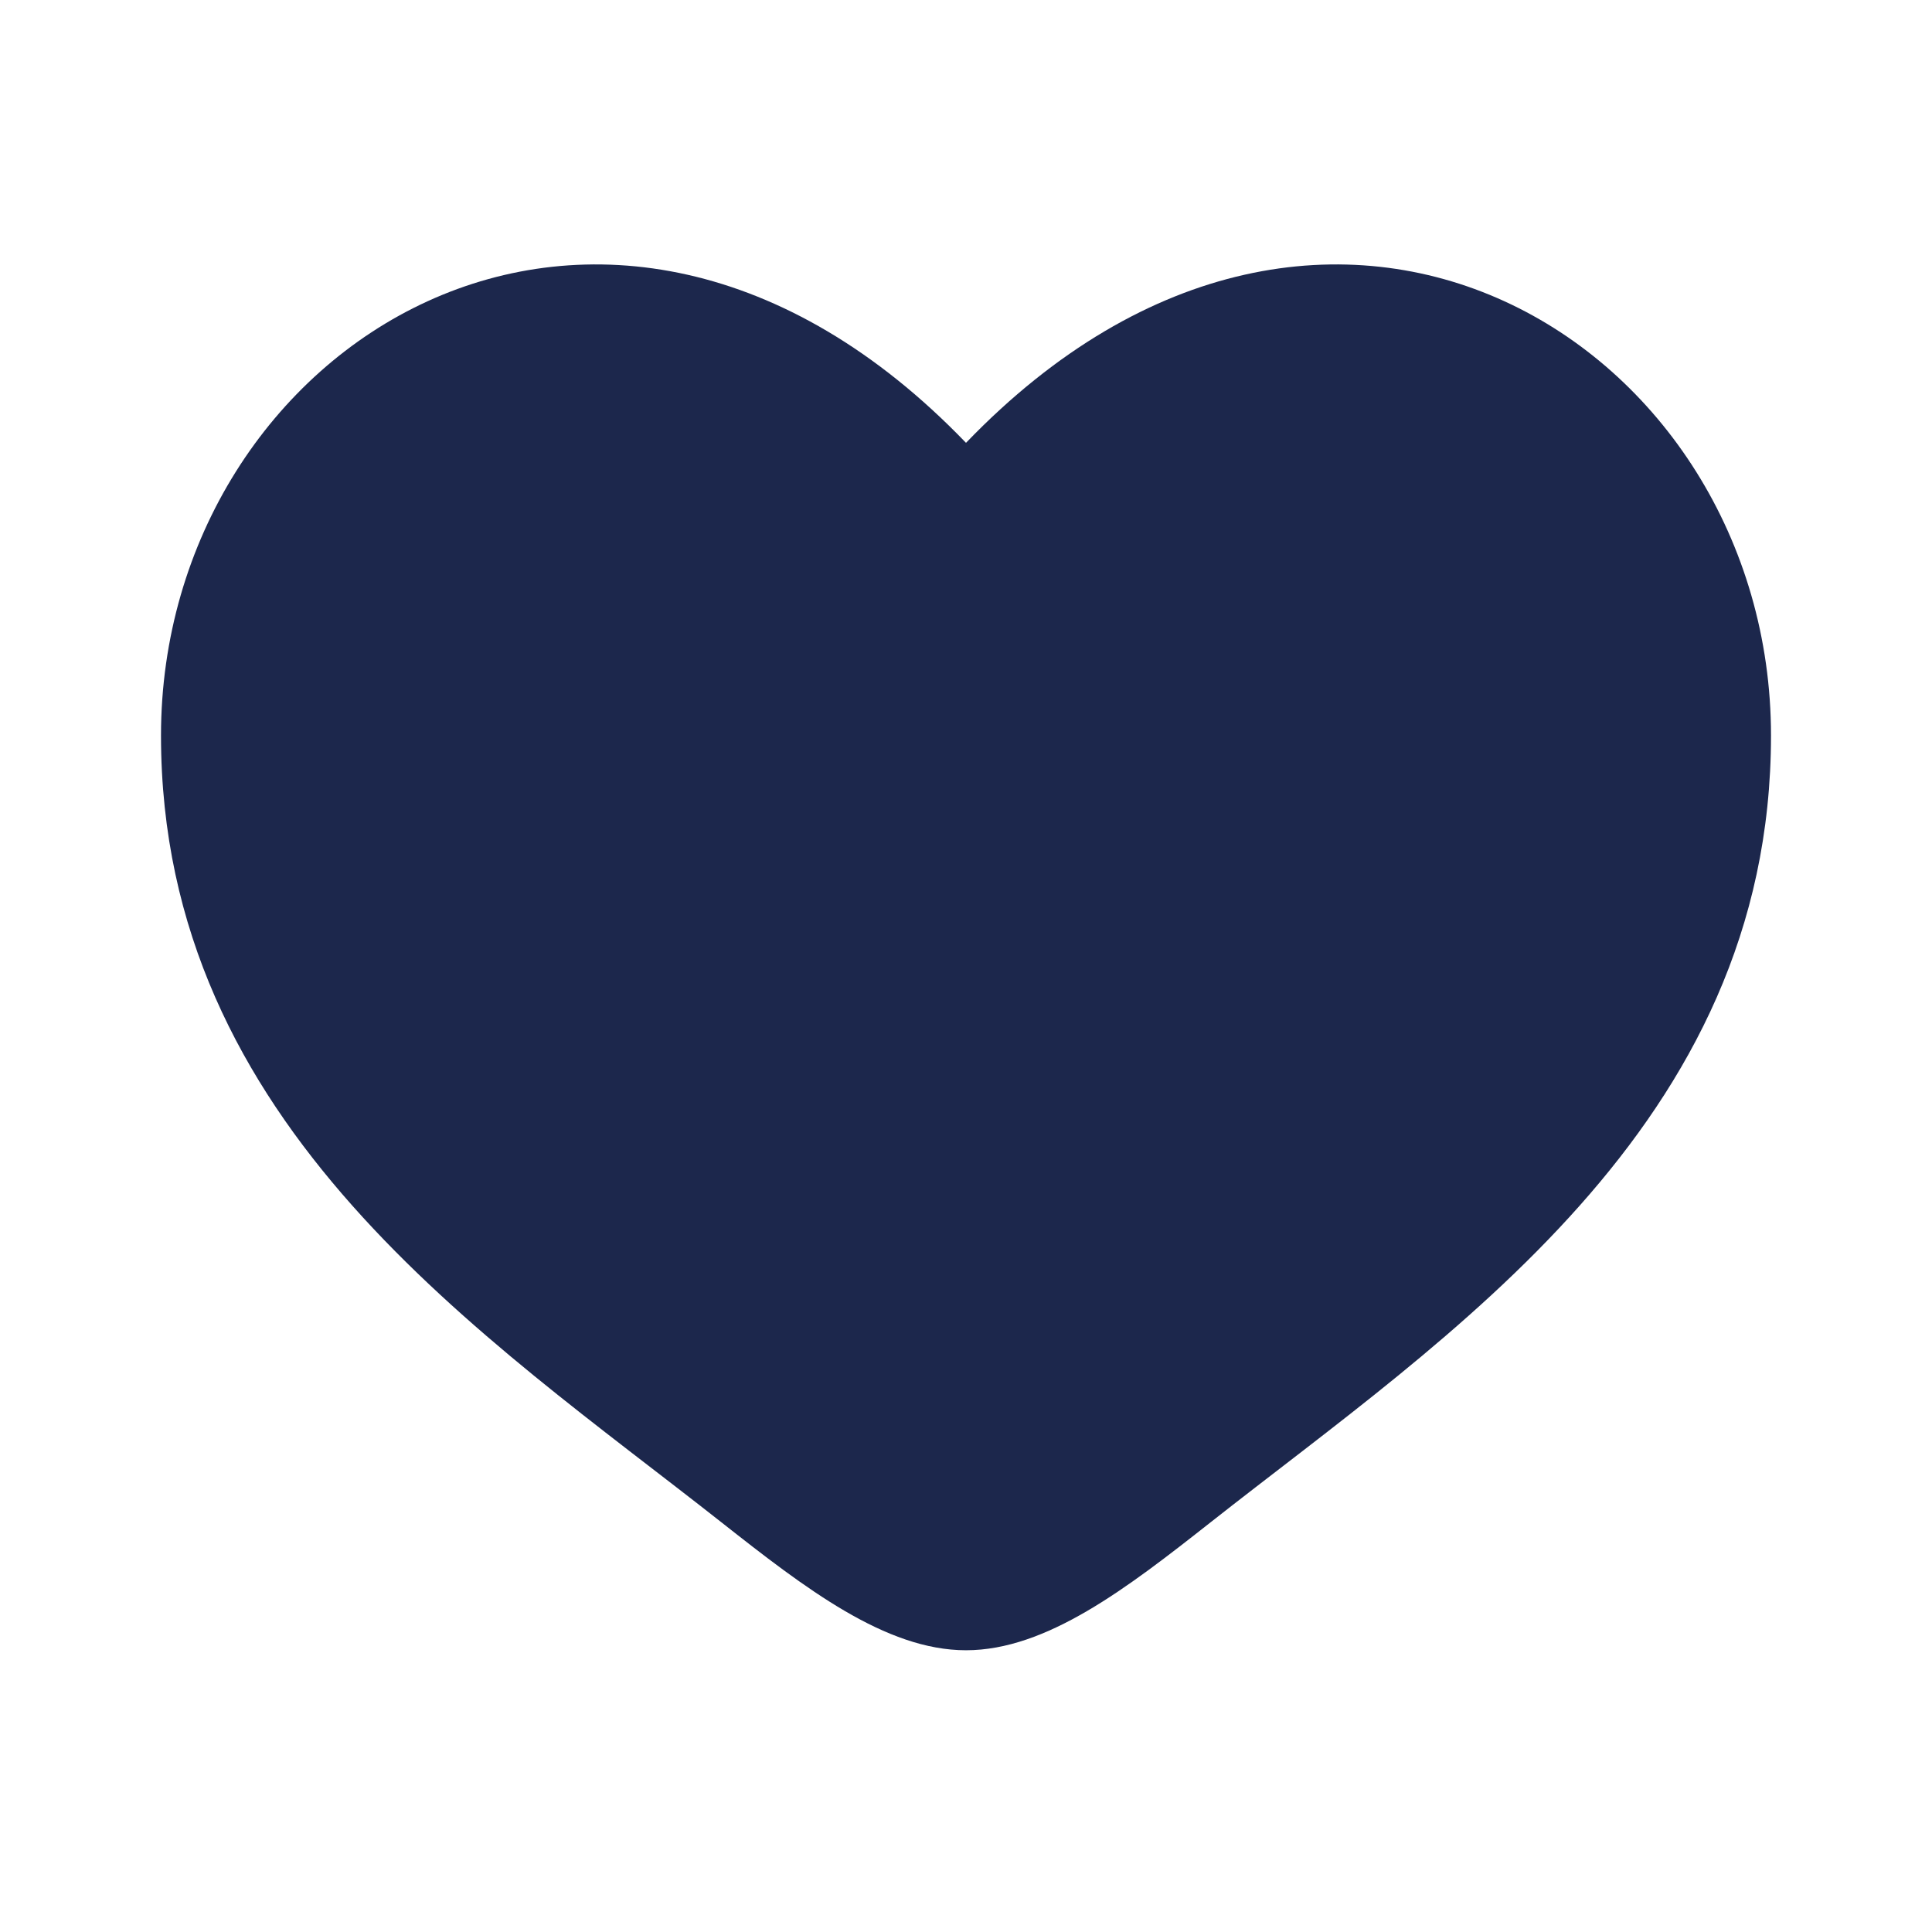
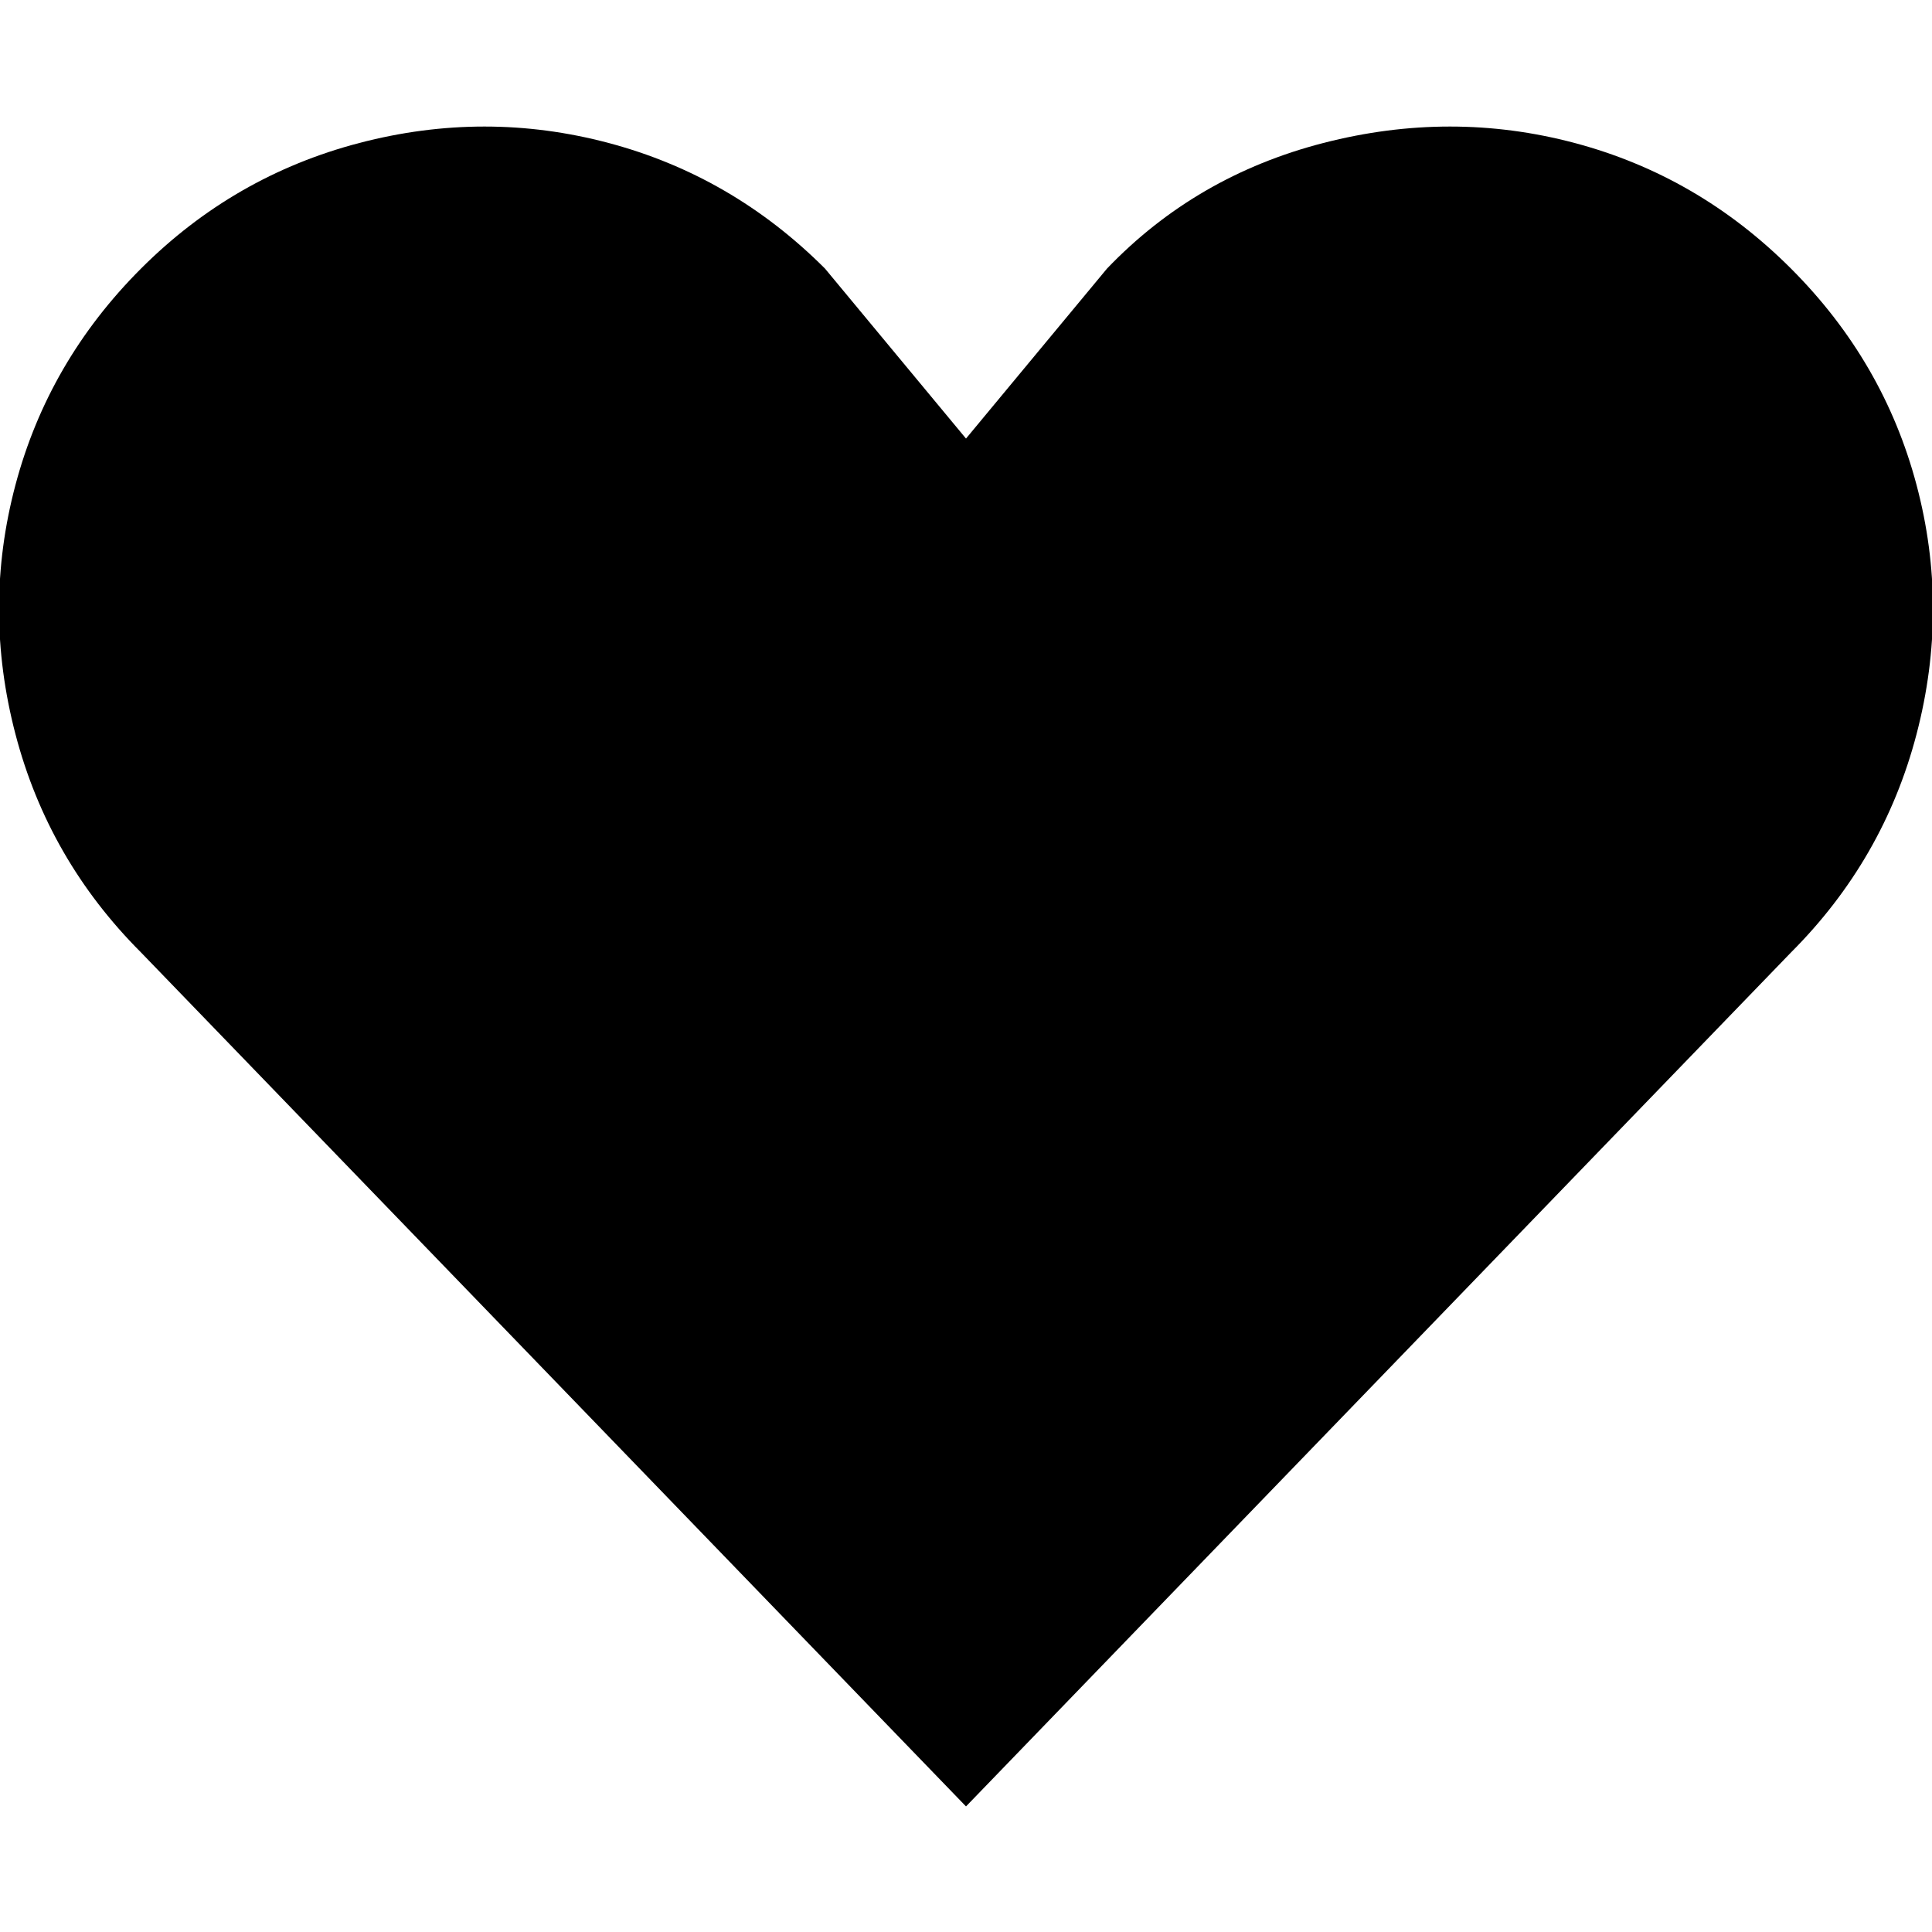
- <svg xmlns="http://www.w3.org/2000/svg" width="800px" height="800px" viewBox="0 0 24 24" fill="none">
-   <path d="M2 9.137C2 14 6.019 16.591 8.962 18.911C10 19.729 11 20.5 12 20.5C13 20.5 14 19.729 15.038 18.911C17.981 16.591 22 14 22 9.137C22 4.274 16.5 0.825 12 5.501C7.5 0.825 2 4.274 2 9.137Z" fill="#1C274C" />
+ <svg xmlns="http://www.w3.org/2000/svg" fill="#000000" width="800px" height="800px" viewBox="0 0 32 32" version="1.1">
+   <path d="M0.256 12.16q0.544 2.080 2.080 3.616l13.664 14.144 13.664-14.144q1.536-1.536 2.080-3.616t0-4.128-2.080-3.584-3.584-2.080-4.16 0-3.584 2.080l-2.336 2.816-2.336-2.816q-1.536-1.536-3.584-2.080t-4.128 0-3.616 2.080-2.080 3.584 0 4.128z" />
</svg>
